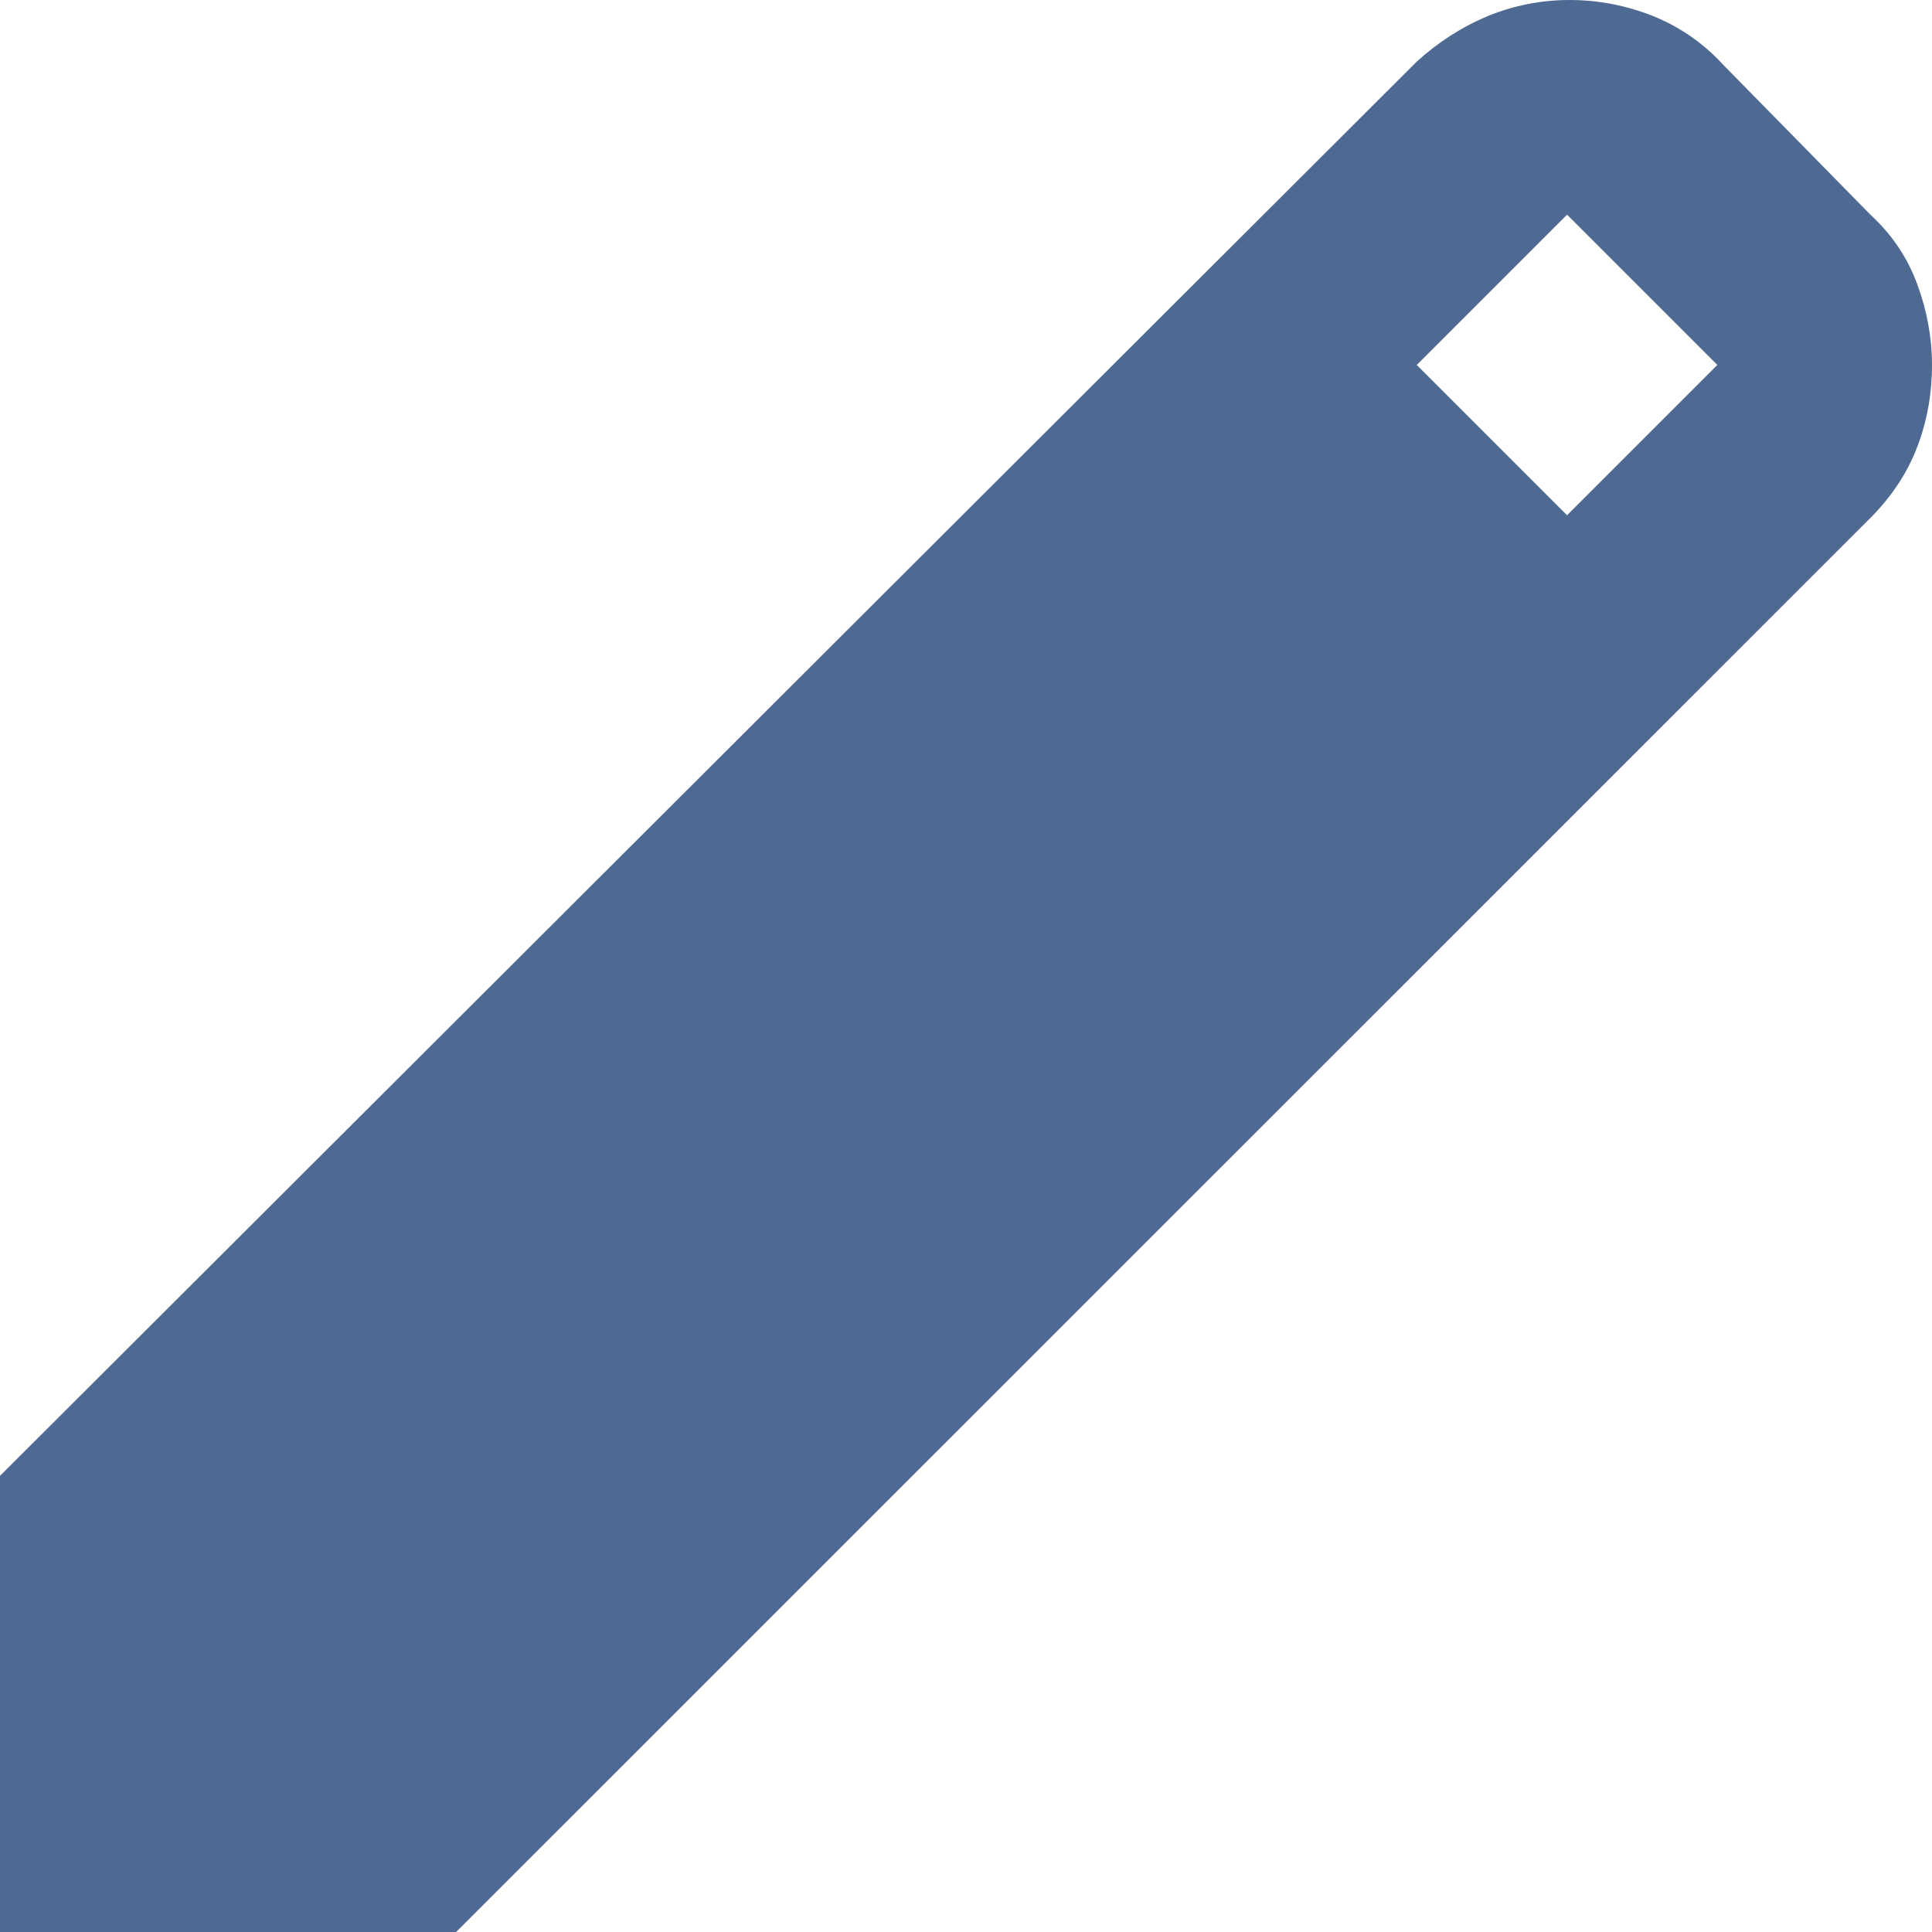
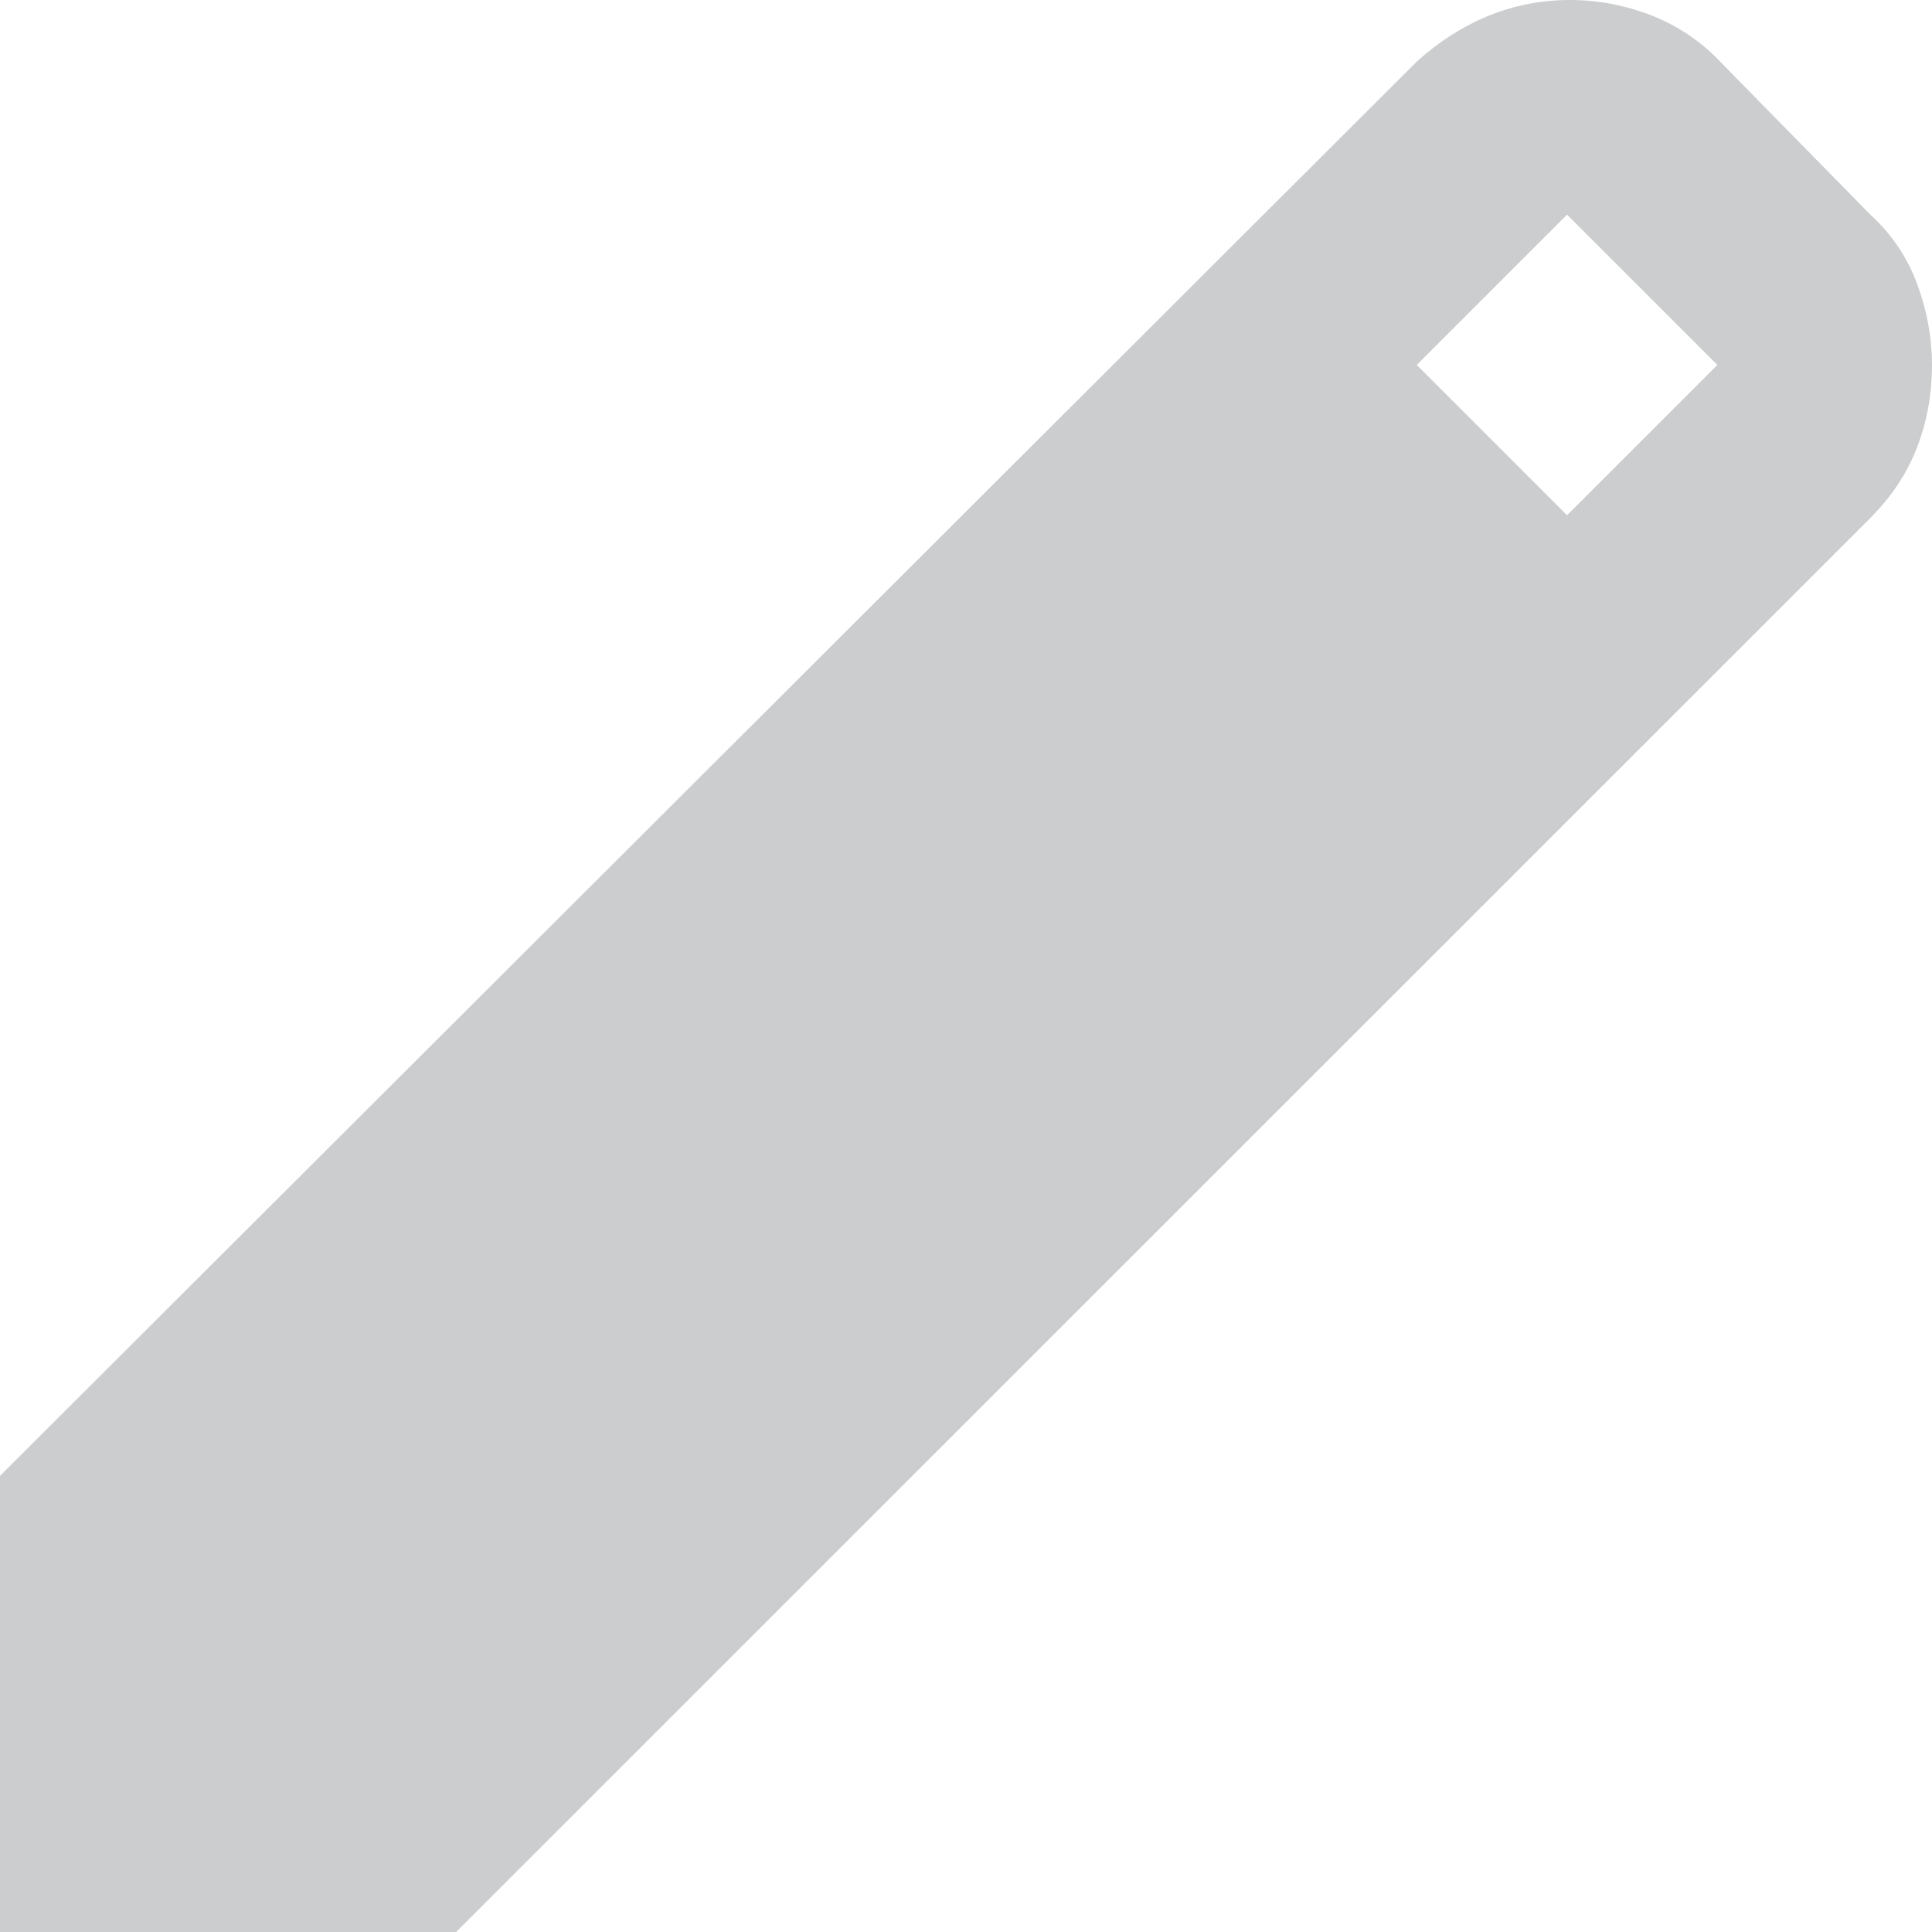
<svg xmlns="http://www.w3.org/2000/svg" width="10" height="10" viewBox="0 0 10 10" fill="none">
-   <path d="M0 10V7.639L7.333 0.319C7.444 0.218 7.567 0.139 7.701 0.083C7.836 0.028 7.977 0 8.125 0C8.273 0 8.417 0.028 8.556 0.083C8.694 0.139 8.815 0.222 8.917 0.333L9.681 1.111C9.792 1.213 9.873 1.333 9.924 1.472C9.975 1.611 10 1.75 10 1.889C10 2.037 9.975 2.178 9.924 2.312C9.873 2.447 9.792 2.569 9.681 2.681L2.361 10H0ZM8.111 2.667L8.889 1.889L8.111 1.111L7.333 1.889L8.111 2.667Z" fill="#052B65" fill-opacity="0.7" />
+   <path d="M0 10V7.639L7.333 0.319C7.444 0.218 7.567 0.139 7.701 0.083C7.836 0.028 7.977 0 8.125 0C8.273 0 8.417 0.028 8.556 0.083C8.694 0.139 8.815 0.222 8.917 0.333L9.681 1.111C9.792 1.213 9.873 1.333 9.924 1.472C9.975 1.611 10 1.75 10 1.889C10 2.037 9.975 2.178 9.924 2.312C9.873 2.447 9.792 2.569 9.681 2.681L2.361 10H0ZM8.111 2.667L8.889 1.889L8.111 1.111L7.333 1.889L8.111 2.667Z" fill="#c2c4c5d9" fill-opacity="1" />
</svg>
